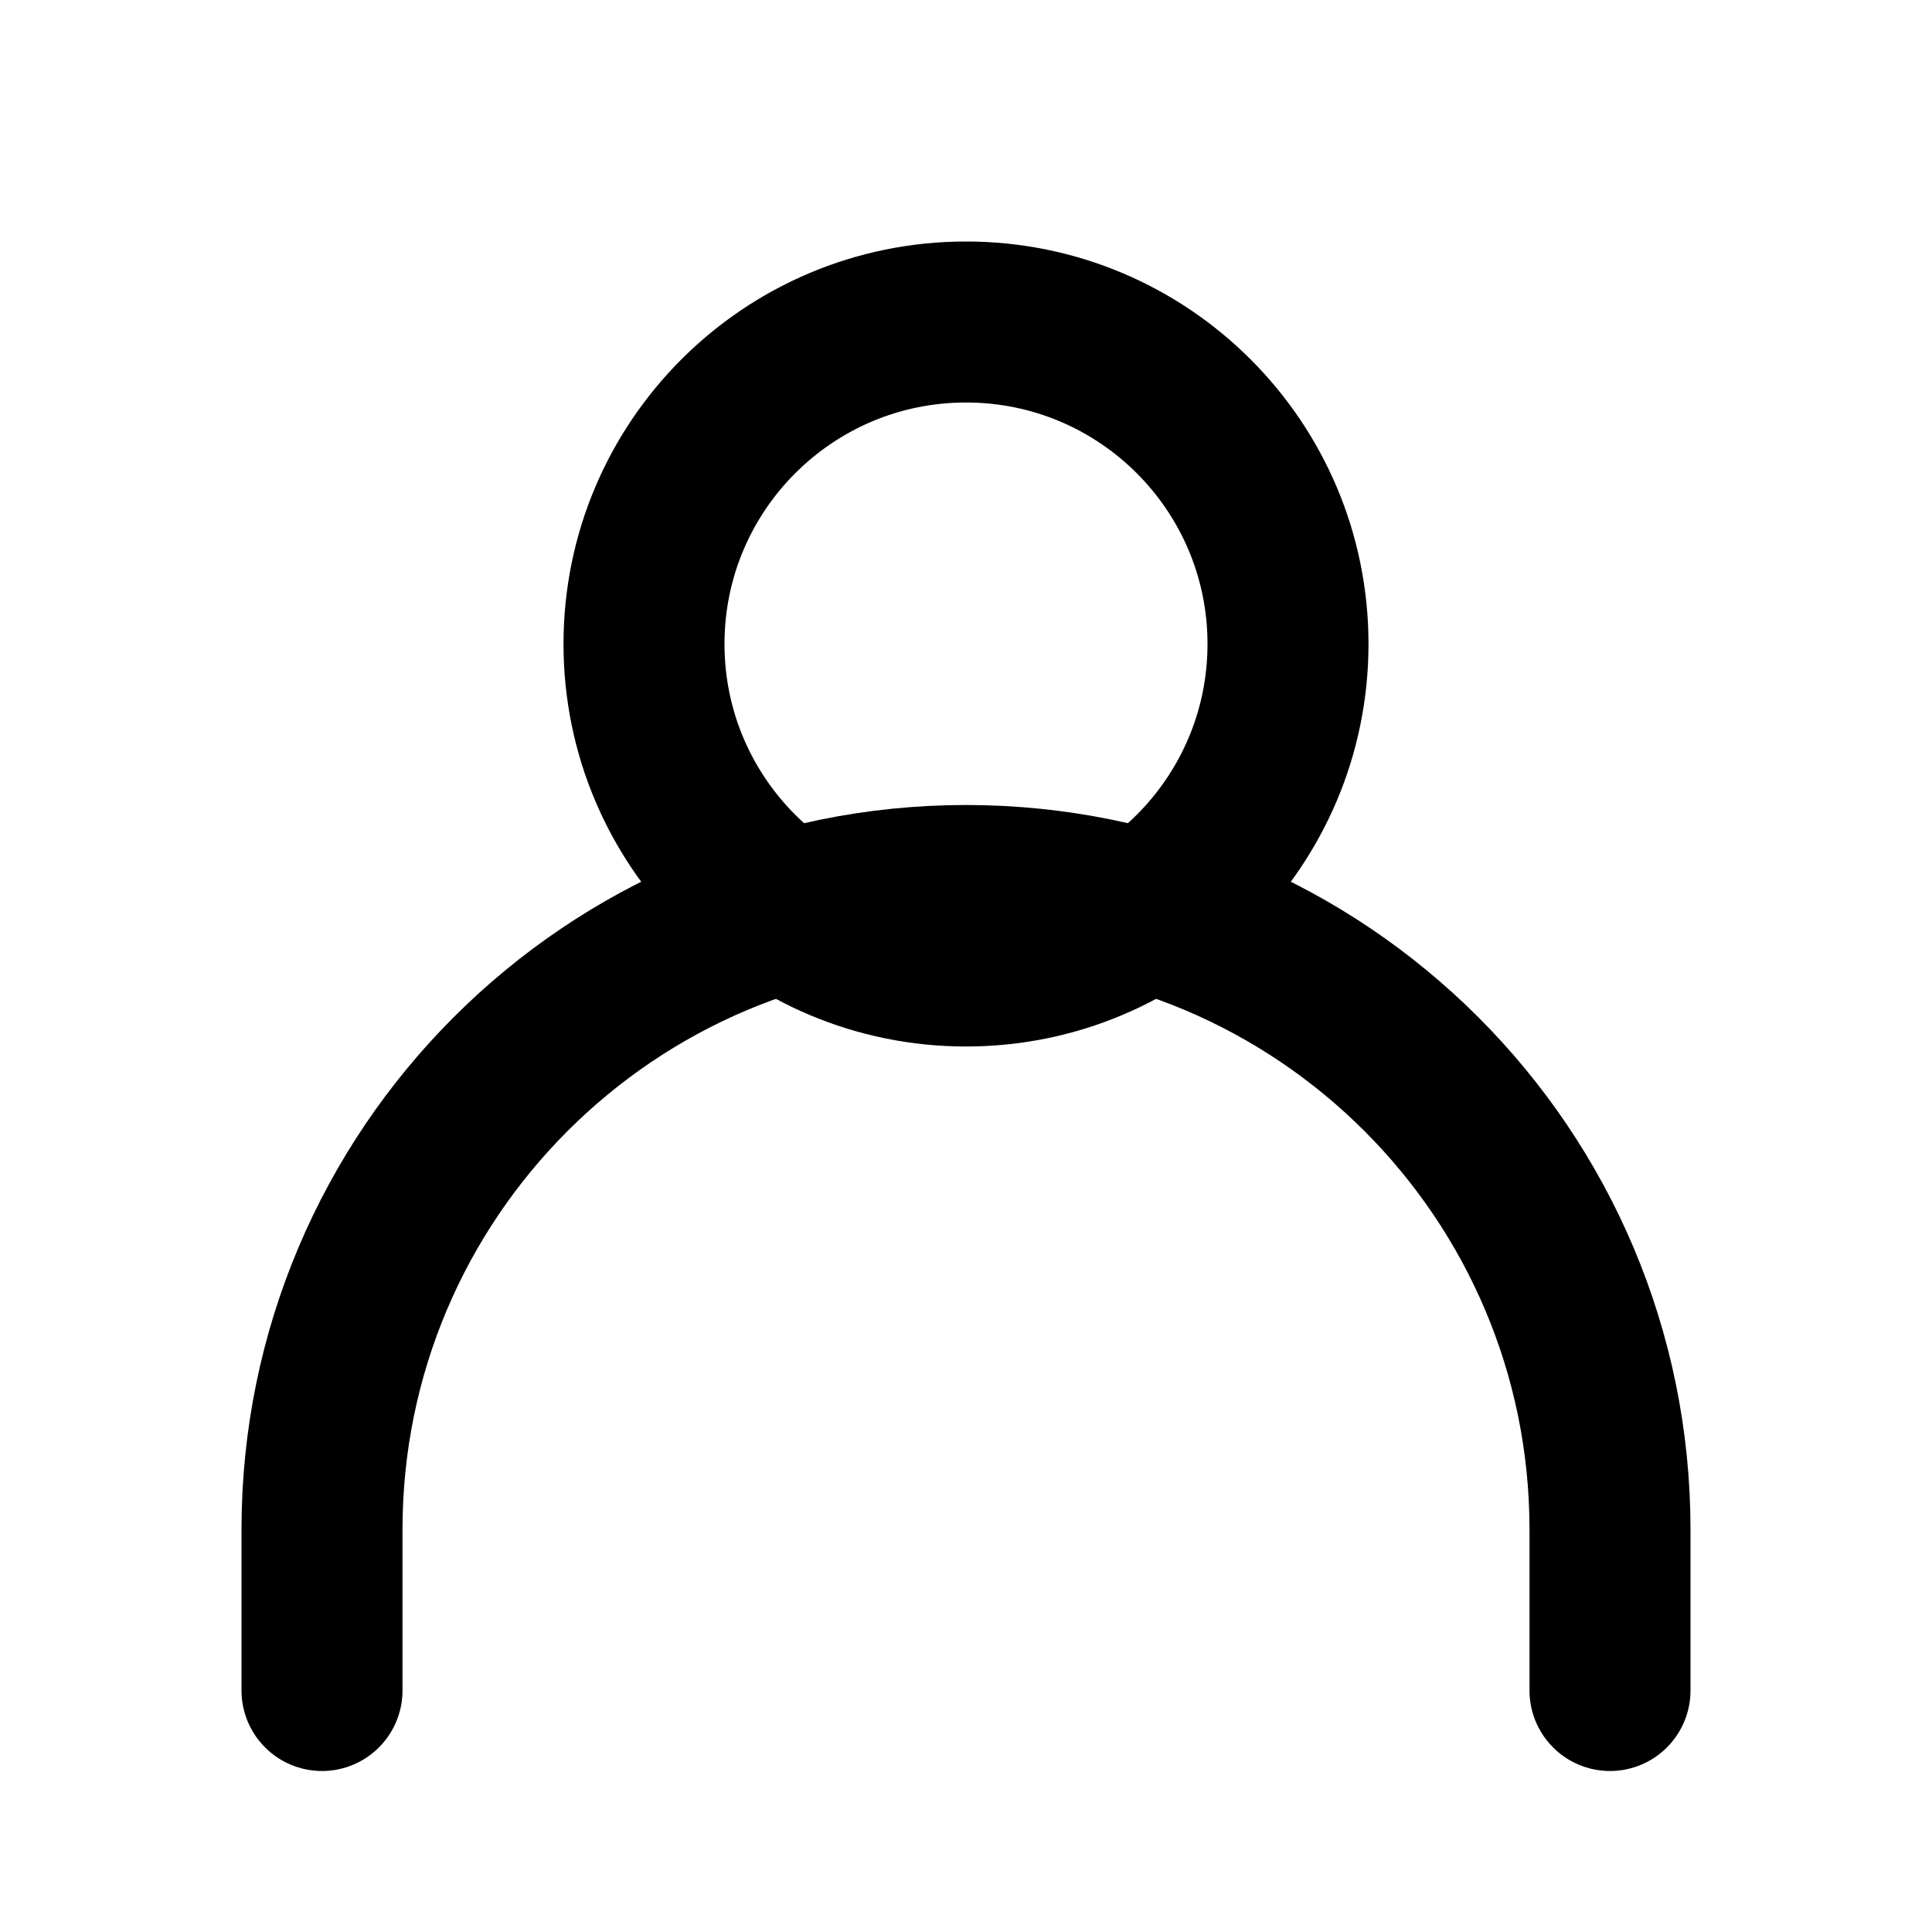
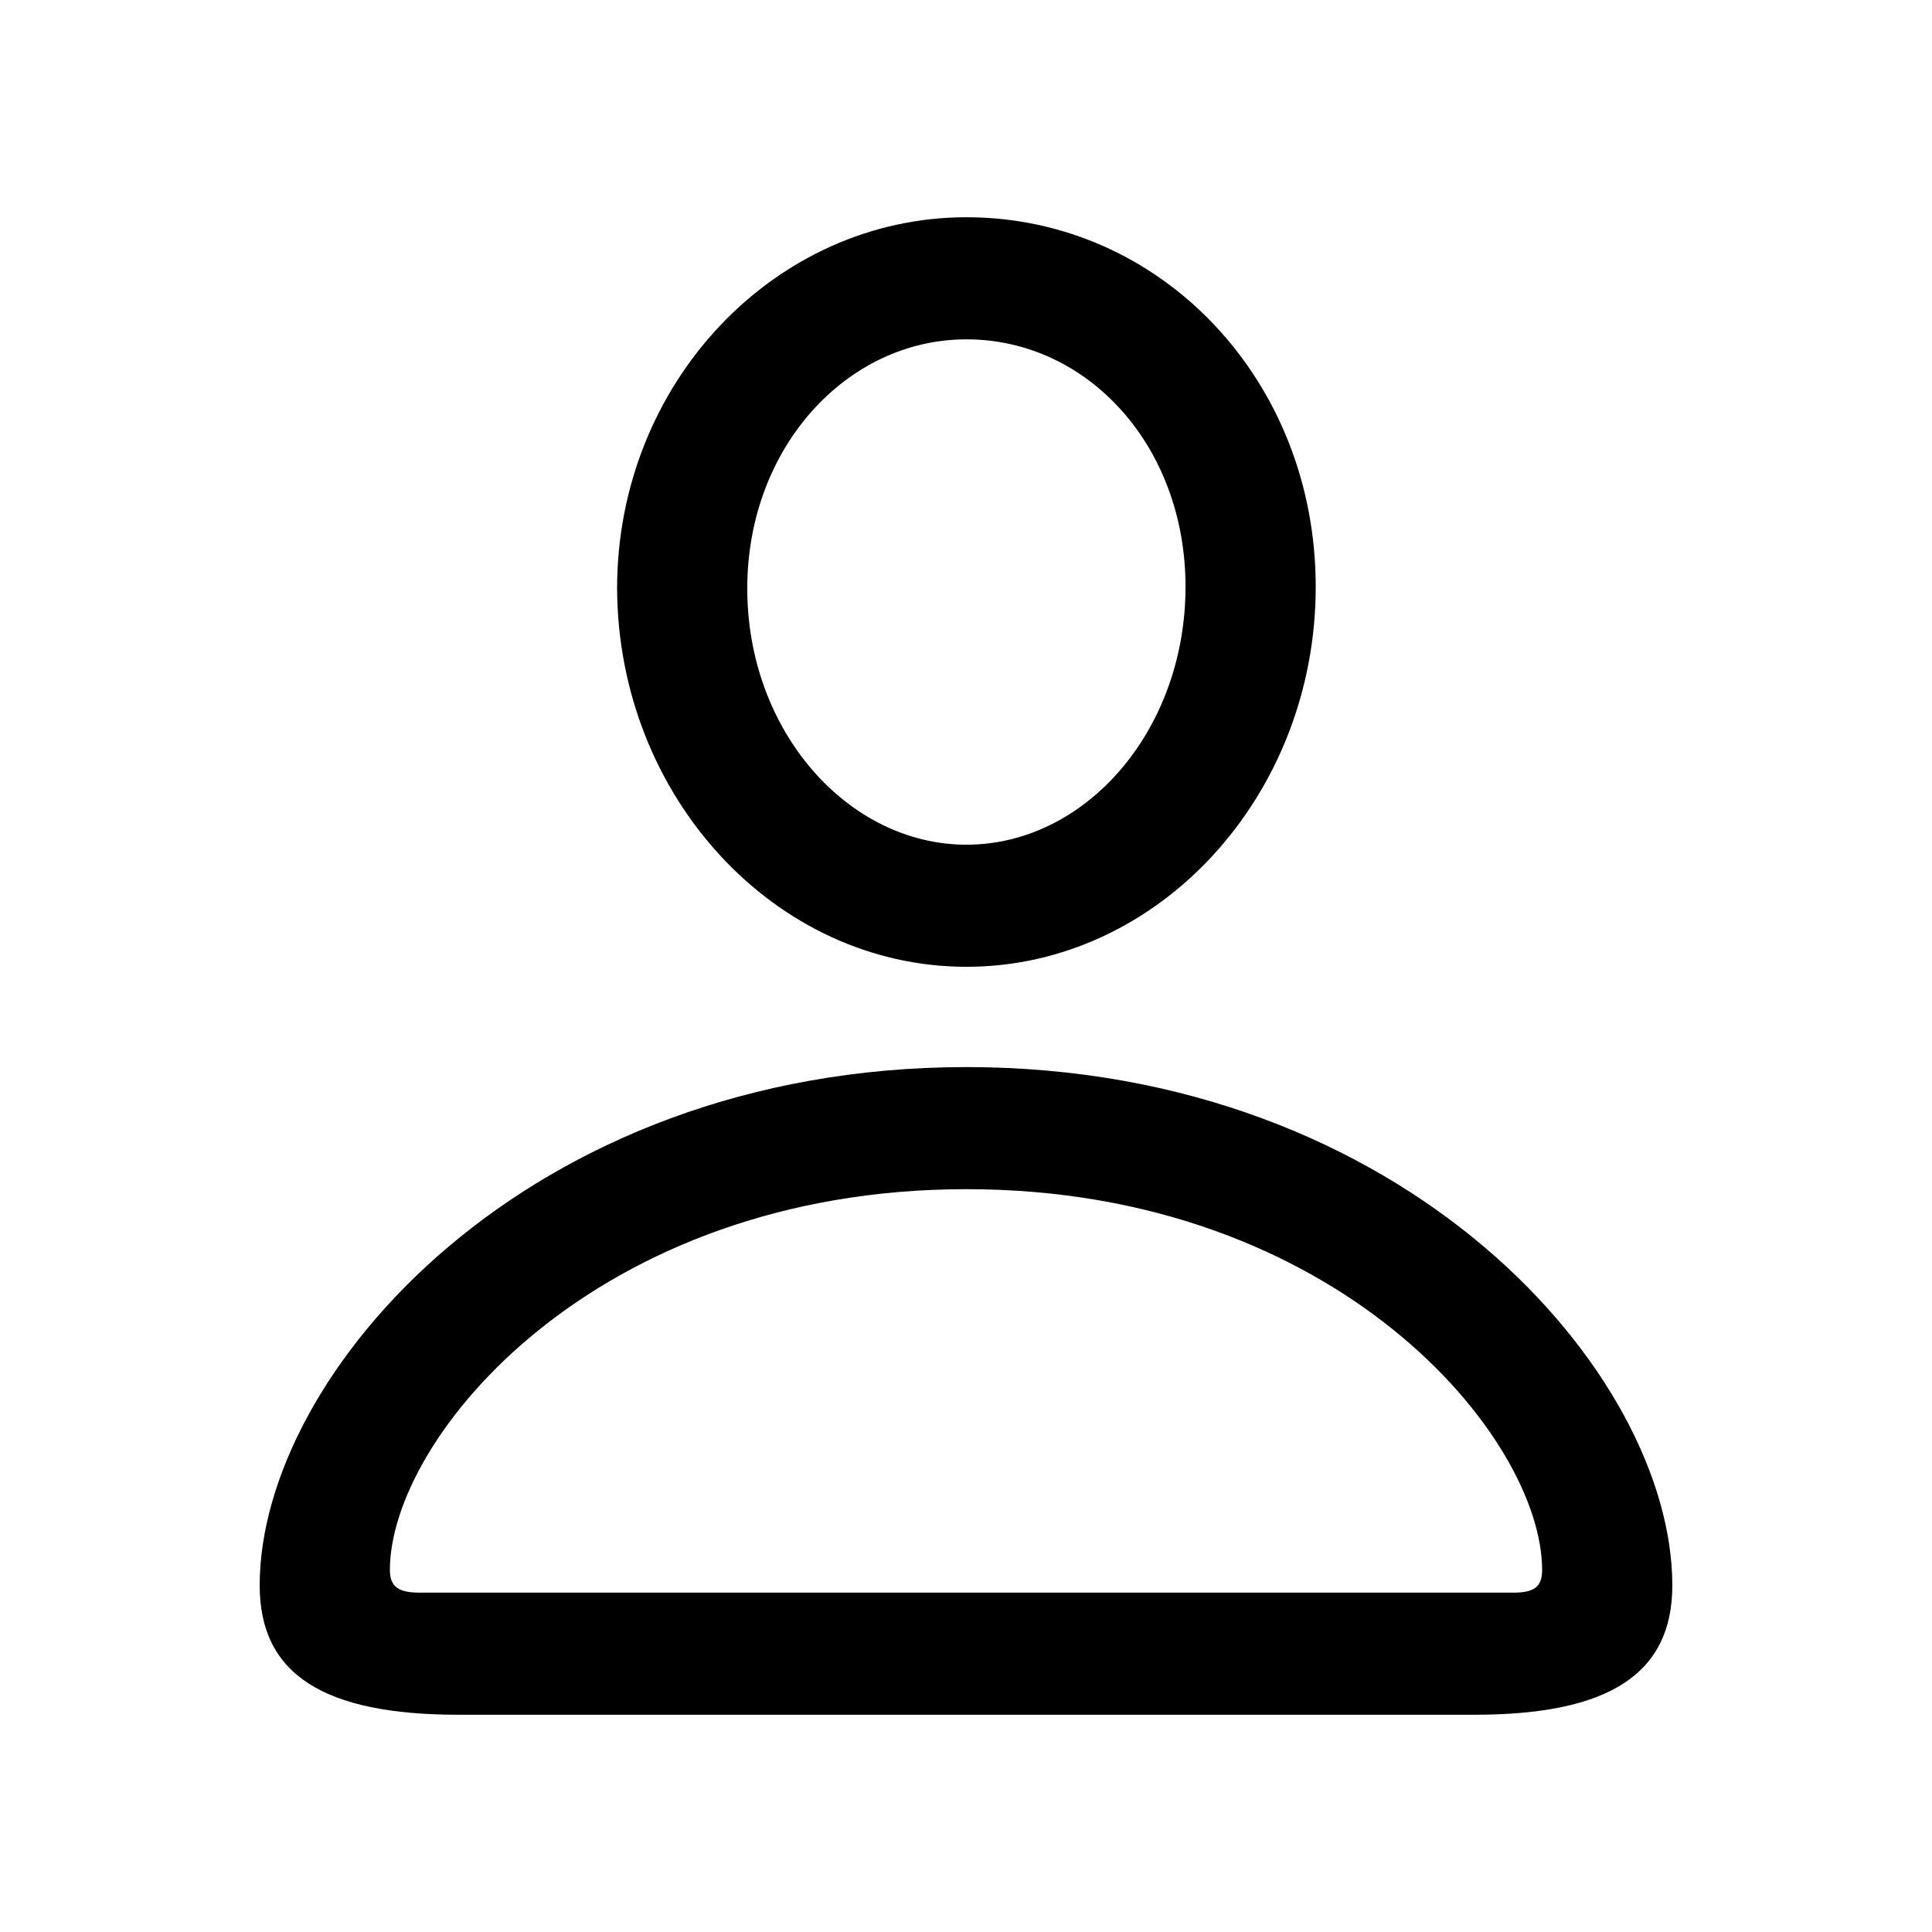
- <svg xmlns="http://www.w3.org/2000/svg" width="24" height="24" viewBox="0 0 24 24" fill="none" stroke="currentColor" stroke-width="2" stroke-linecap="round" stroke-linejoin="round">
-   <circle cx="12" cy="8" r="4" />
-   <path d="M4 21v-2a8 8 0 0 1 16 0v2" />
+ <svg xmlns="http://www.w3.org/2000/svg" width="56" height="56" viewBox="0 0 56 56">
+   <path d="M 28.012 28.023 C 33.59 28.023 38.137 23.055 38.137 17.008 C 38.137 11.008 33.637 6.297 28.012 6.297 C 22.457 6.297 17.887 11.102 17.887 17.055 C 17.91 23.078 22.457 28.023 28.012 28.023 Z M 28.012 24.484 C 24.59 24.484 21.66 21.203 21.66 17.055 C 21.66 12.977 24.543 9.836 28.012 9.836 C 31.527 9.836 34.363 12.93 34.363 17.008 C 34.363 21.156 31.48 24.484 28.012 24.484 Z M 13.293 49.703 L 42.73 49.703 C 46.621 49.703 48.473 48.531 48.473 45.953 C 48.473 39.812 40.738 30.93 28.012 30.93 C 15.285 30.93 7.527 39.812 7.527 45.953 C 7.527 48.531 9.379 49.703 13.293 49.703 Z M 12.168 46.164 C 11.559 46.164 11.301 46 11.301 45.508 C 11.301 41.664 17.254 34.469 28.012 34.469 C 38.77 34.469 44.699 41.664 44.699 45.508 C 44.699 46 44.465 46.164 43.855 46.164 Z" />
</svg>
